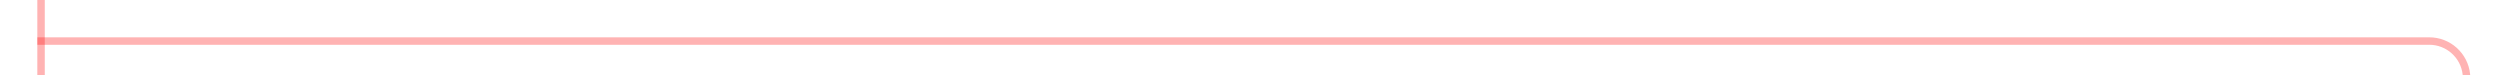
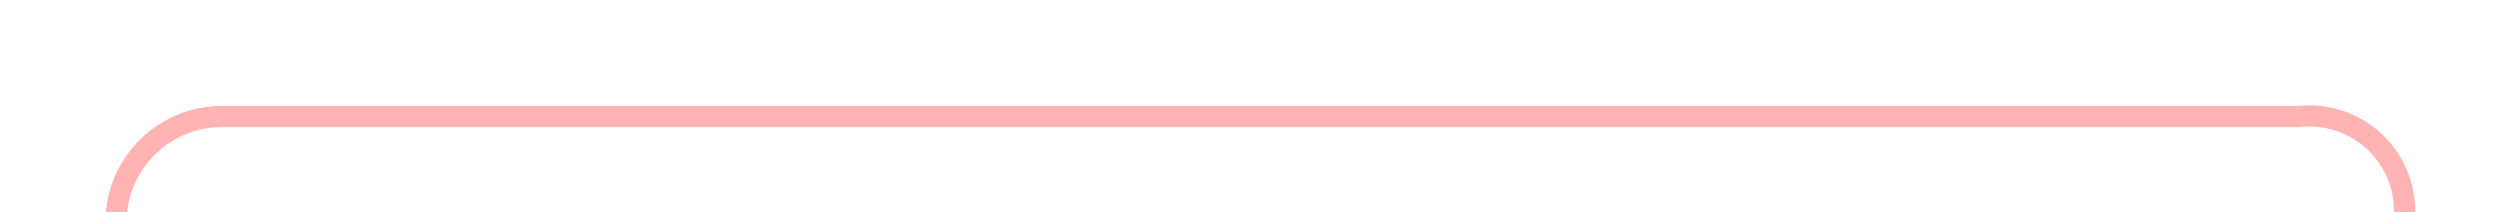
- <svg xmlns="http://www.w3.org/2000/svg" version="1.1" width="335px" height="10px" preserveAspectRatio="xMinYMid meet" viewBox="26 230  335 8">
-   <path d="M 356.5 265  L 356.5 239  A 5 5 0 0 0 351.5 234.5 L 31 234.5  " stroke-width="1" stroke="#ff0000" fill="none" stroke-opacity="0.298" />
-   <path d="M 32 240  L 32 229  L 31 229  L 31 240  L 32 240  Z " fill-rule="nonzero" fill="#ff0000" stroke="none" fill-opacity="0.298" />
+ <svg xmlns="http://www.w3.org/2000/svg" version="1.1" width="118px" height="10px" preserveAspectRatio="xMinYMid meet" viewBox="397 466  118 8">
+   <path d="M 402.5 492  L 402.5 475  A 5 5 0 0 1 407.5 470.5 L 505.5 470.5  A 4.5 4.5 0 0 1 510.5 475 A 4.5 4.5 0 0 0 515 479.5 L 526 479.5  " stroke-width="1" stroke="#ff0000" fill="none" stroke-opacity="0.298" />
+   <path d="M 525 474  L 525 485  L 526 485  L 526 474  L 525 474  Z " fill-rule="nonzero" fill="#ff0000" stroke="none" fill-opacity="0.298" />
</svg>
